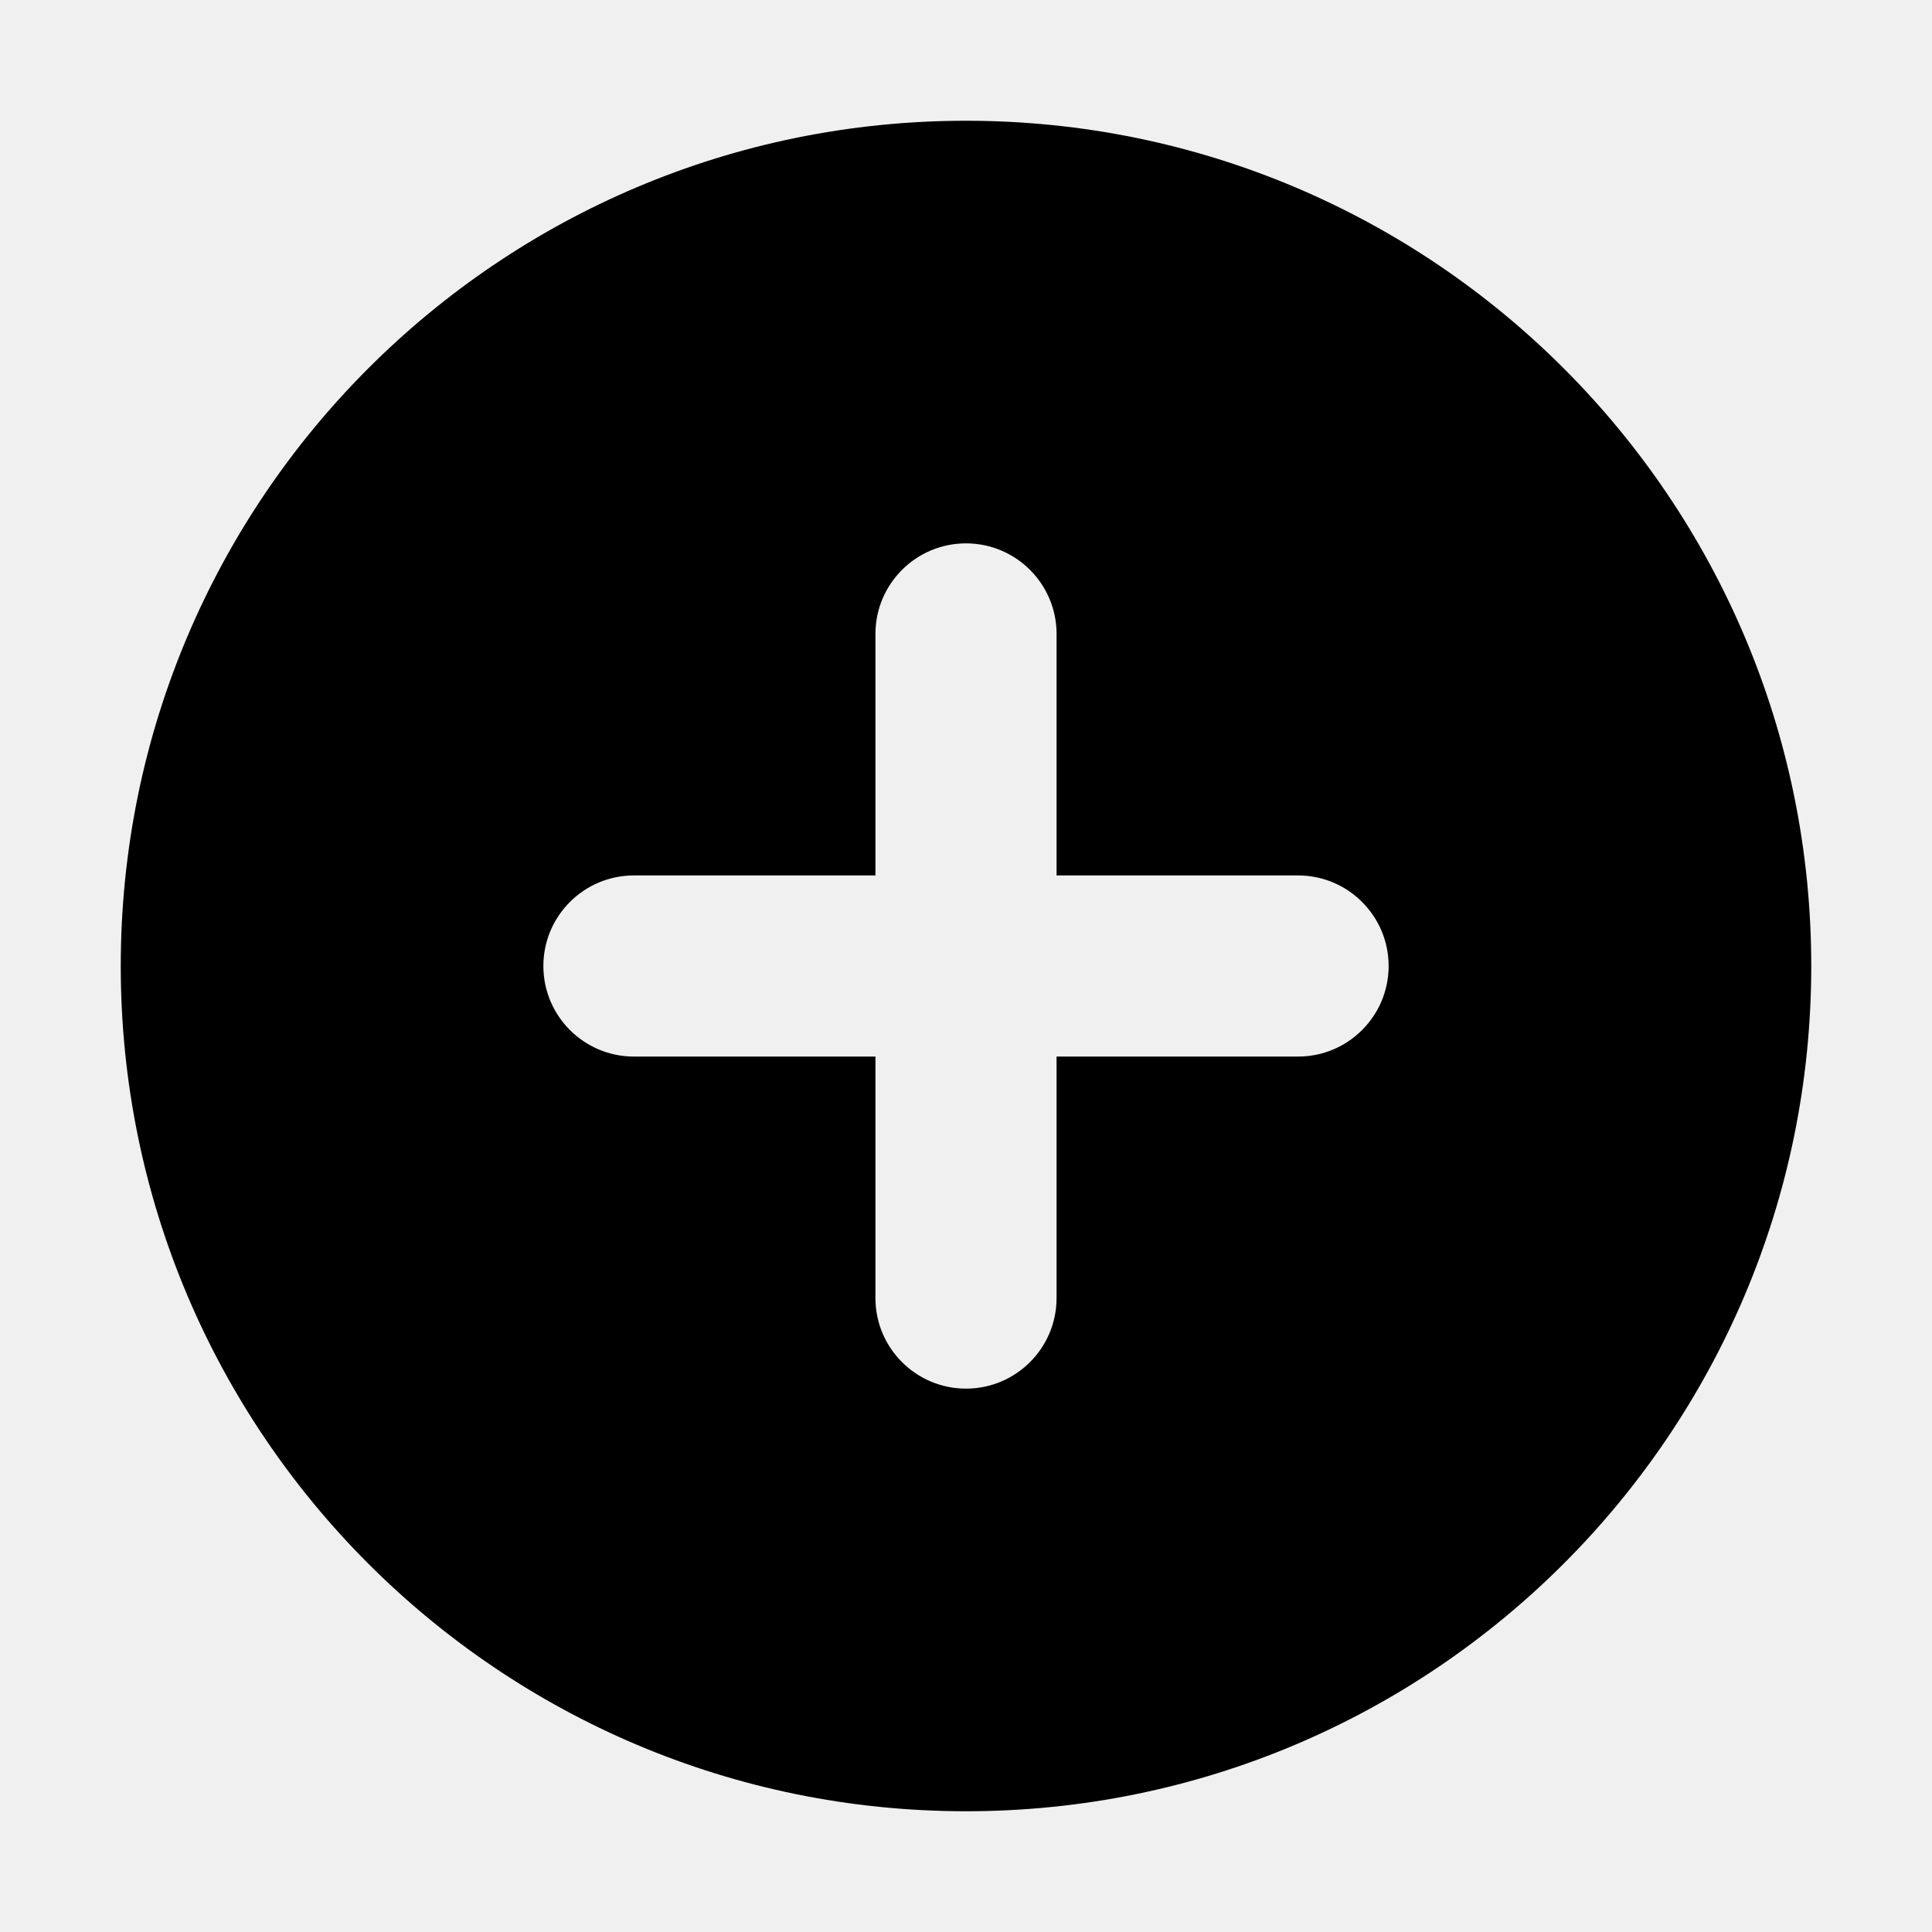
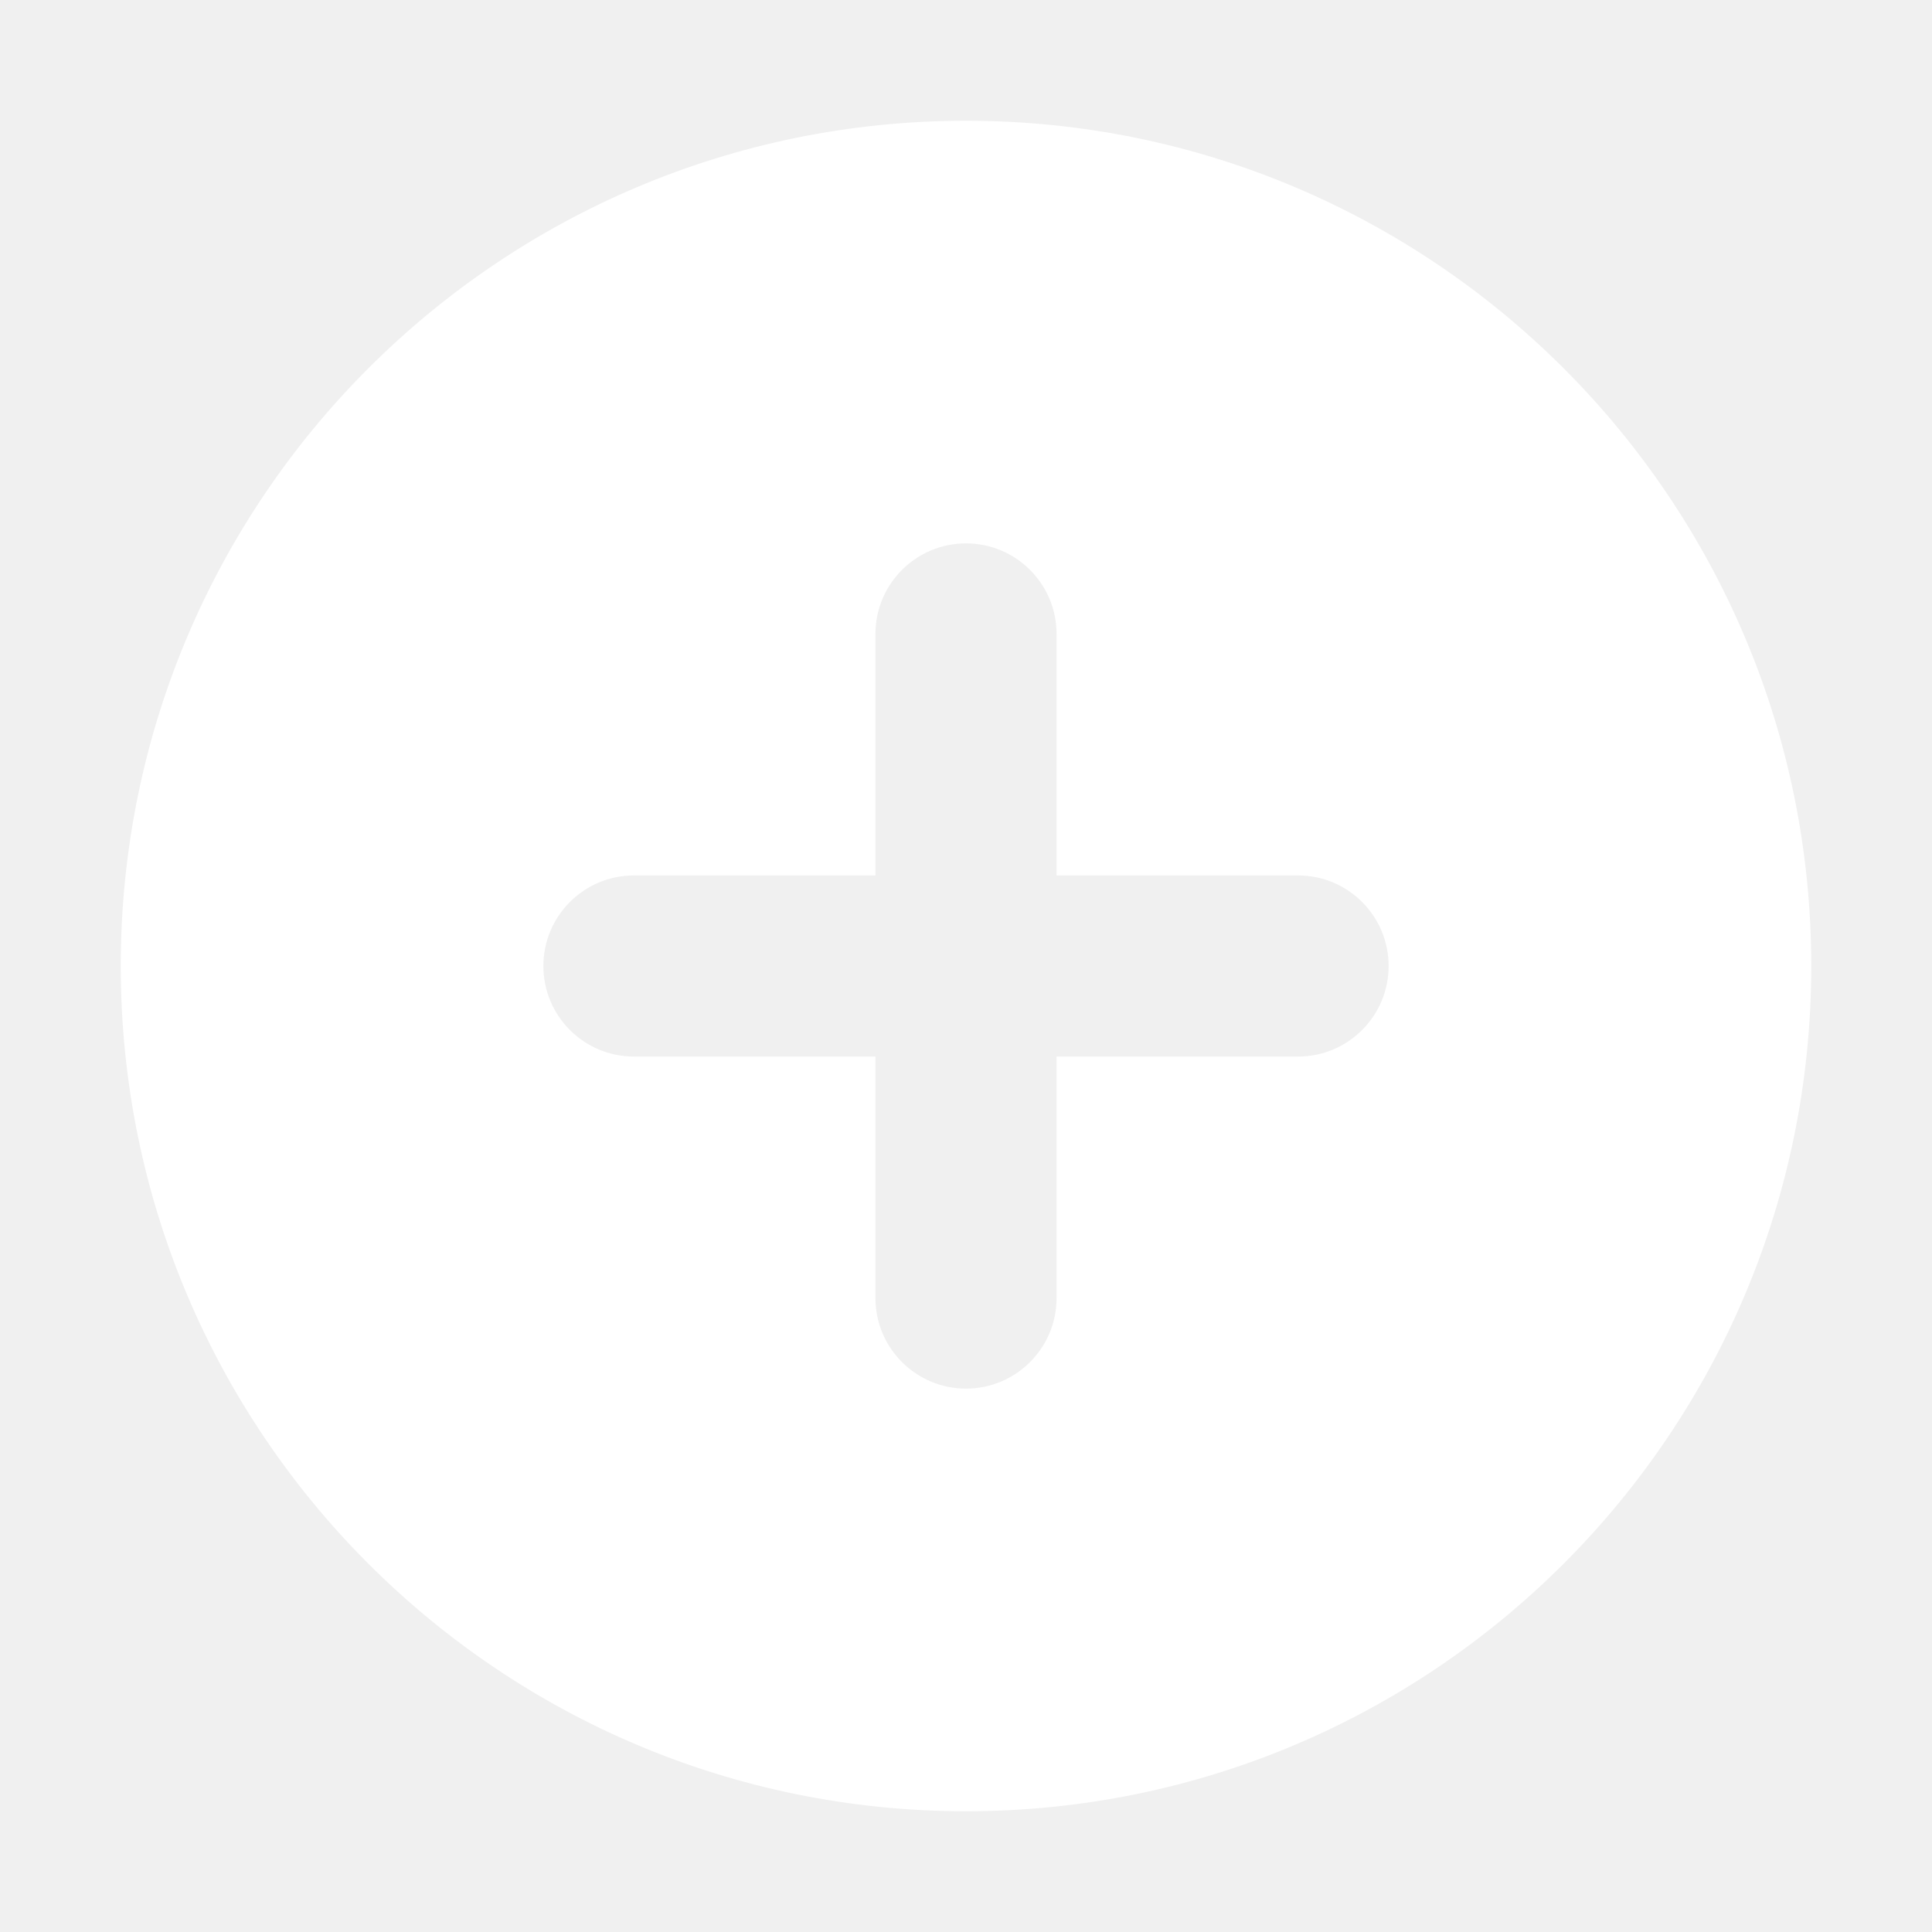
<svg xmlns="http://www.w3.org/2000/svg" width="32" height="32" viewBox="0 0 16 16" fill="none">
-   <path fill-rule="evenodd" clip-rule="evenodd" d="M15 8C15 11.866 11.866 15 8 15C4.134 15 1 11.866 1 8C1 4.134 4.134 1 8 1C11.866 1 15 4.134 15 8ZM8.75 5.25C8.75 4.836 8.414 4.5 8 4.5C7.586 4.5 7.25 4.836 7.25 5.25V7.25H5.25C4.836 7.25 4.5 7.586 4.5 8C4.5 8.414 4.836 8.75 5.25 8.75H7.25V10.75C7.25 11.164 7.586 11.5 8 11.5C8.414 11.5 8.75 11.164 8.75 10.75V8.75H10.75C11.164 8.75 11.5 8.414 11.5 8C11.5 7.586 11.164 7.25 10.75 7.25H8.75V5.25Z" fill="black" />
+   <path fill-rule="evenodd" clip-rule="evenodd" d="M15 8C15 11.866 11.866 15 8 15C4.134 15 1 11.866 1 8C1 4.134 4.134 1 8 1C11.866 1 15 4.134 15 8ZM8.75 5.25C8.75 4.836 8.414 4.5 8 4.5C7.586 4.5 7.25 4.836 7.25 5.25V7.25H5.25C4.836 7.25 4.5 7.586 4.5 8C4.5 8.414 4.836 8.75 5.25 8.75H7.25V10.75C7.25 11.164 7.586 11.5 8 11.5C8.414 11.5 8.75 11.164 8.75 10.75V8.75H10.75C11.164 8.75 11.5 8.414 11.5 8C11.5 7.586 11.164 7.25 10.75 7.25H8.75V5.25Z" fill="white" />
</svg>
